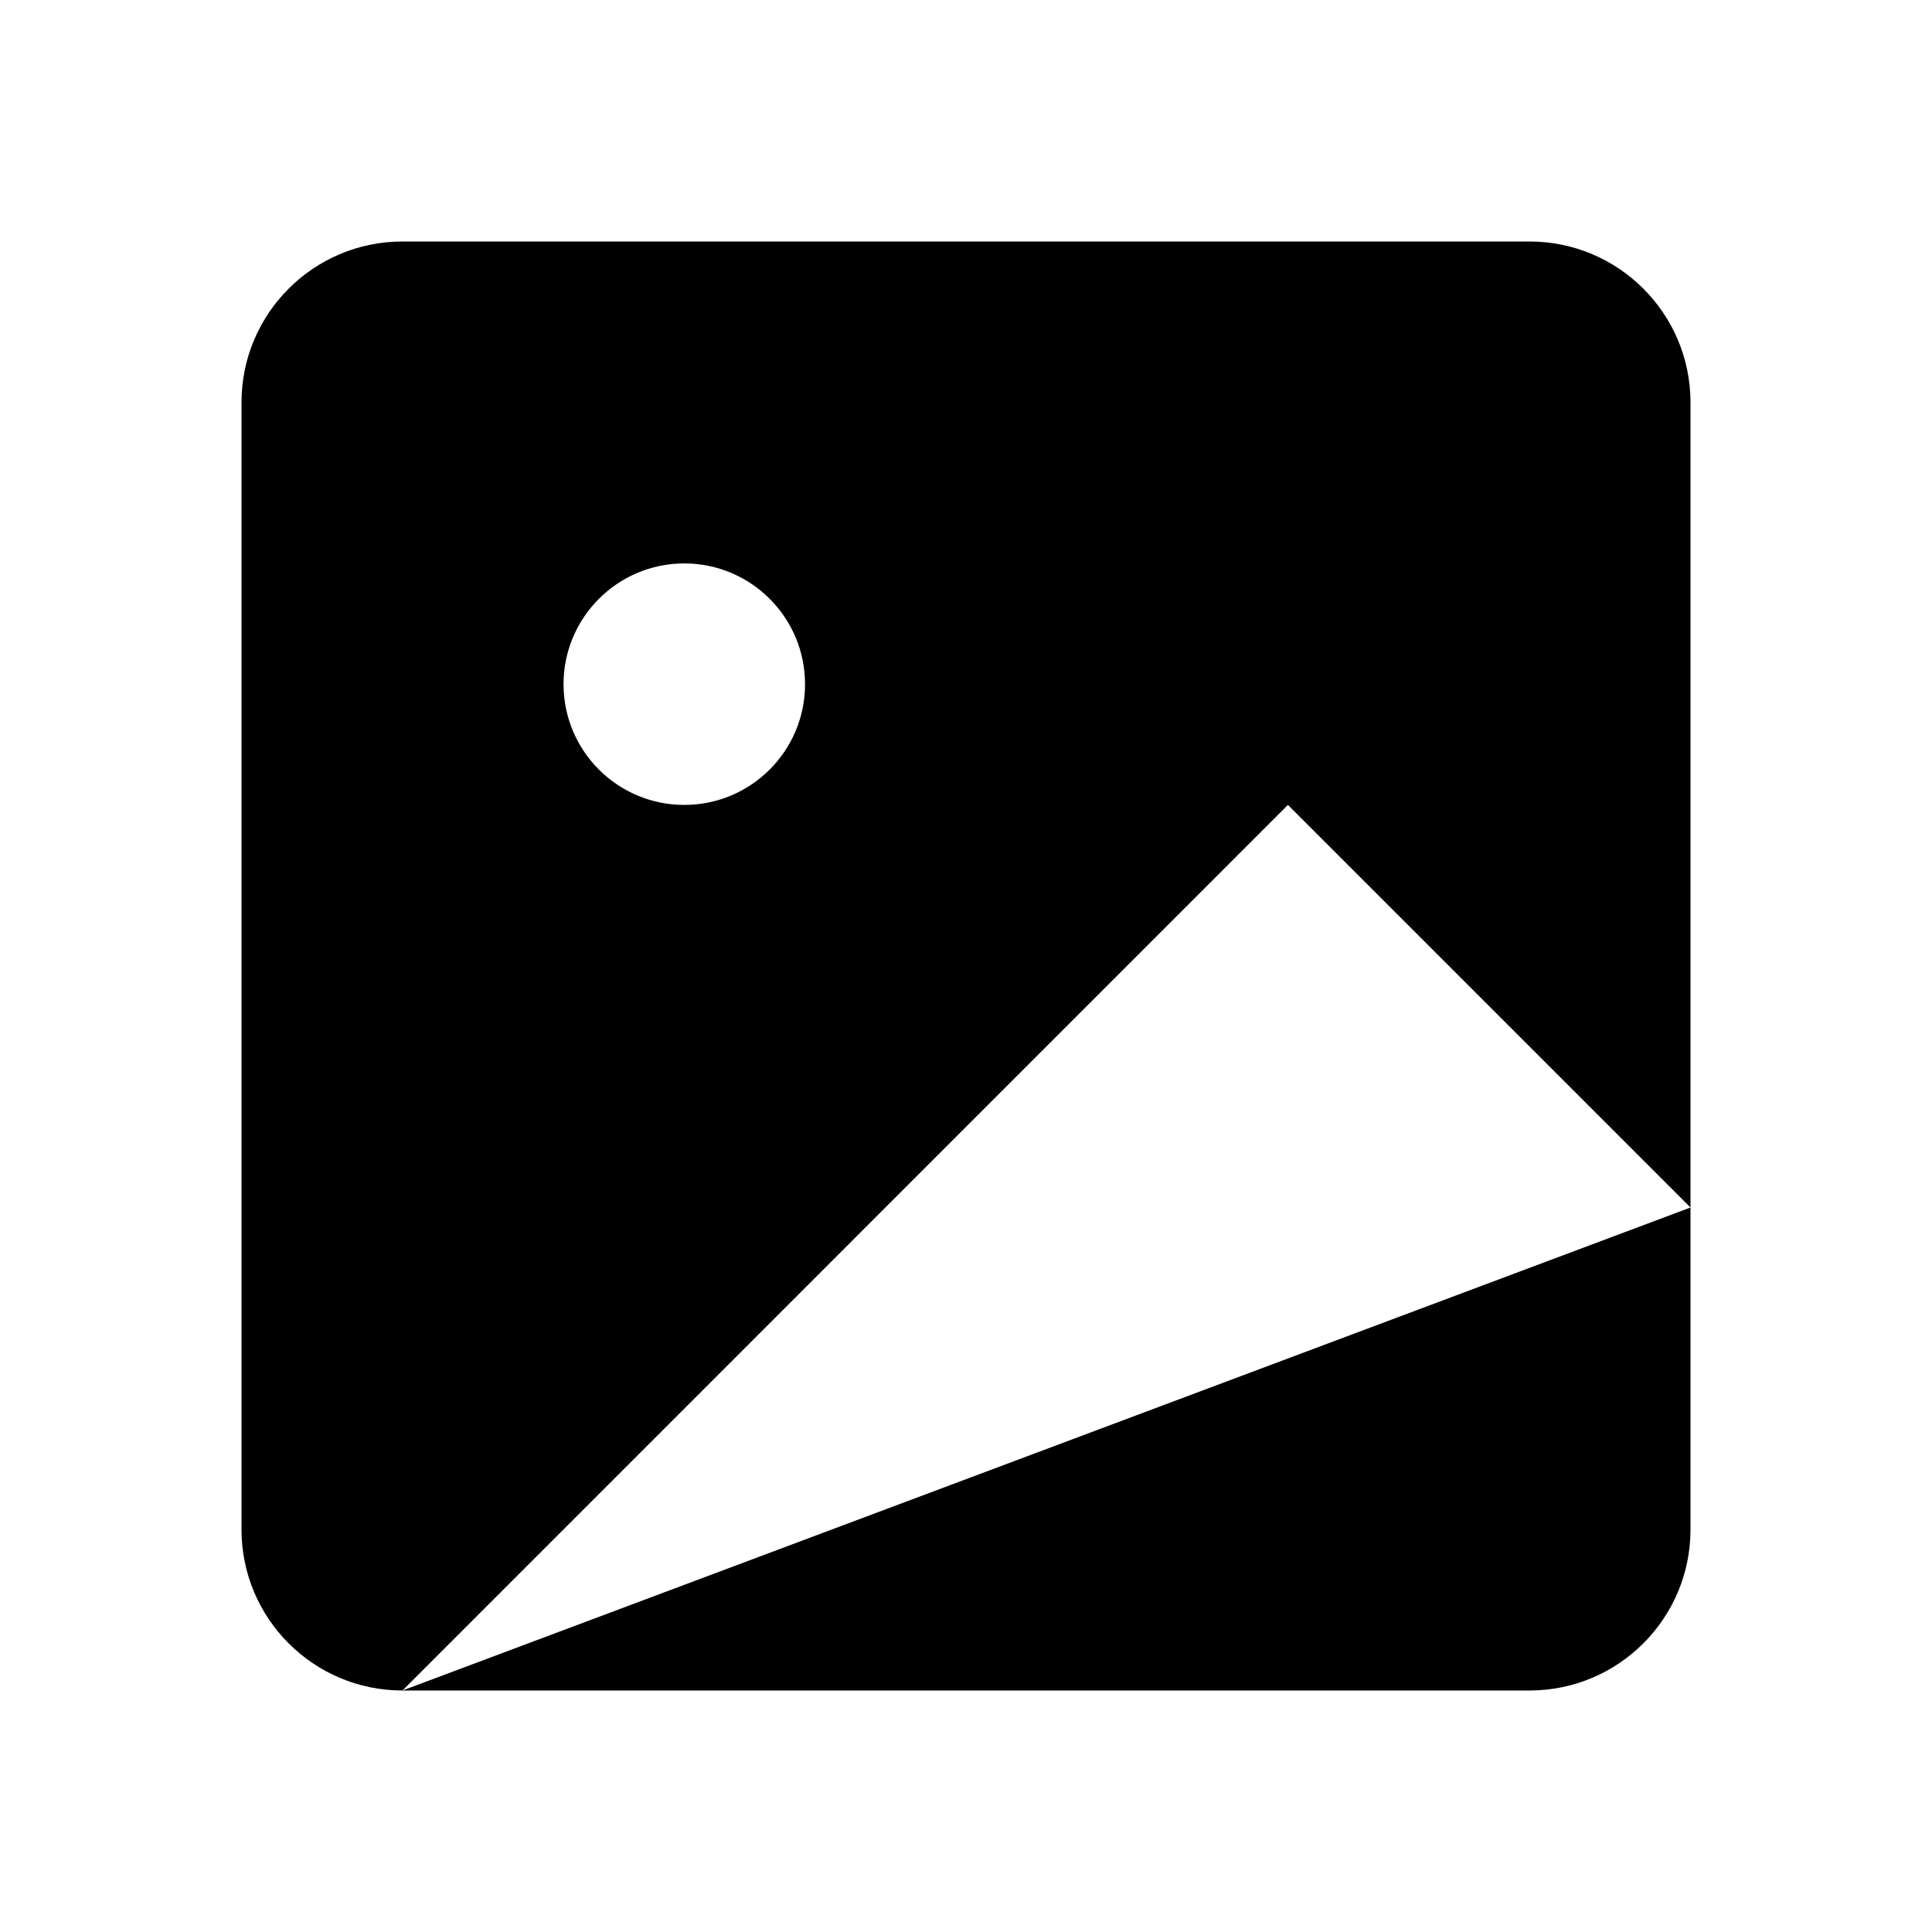
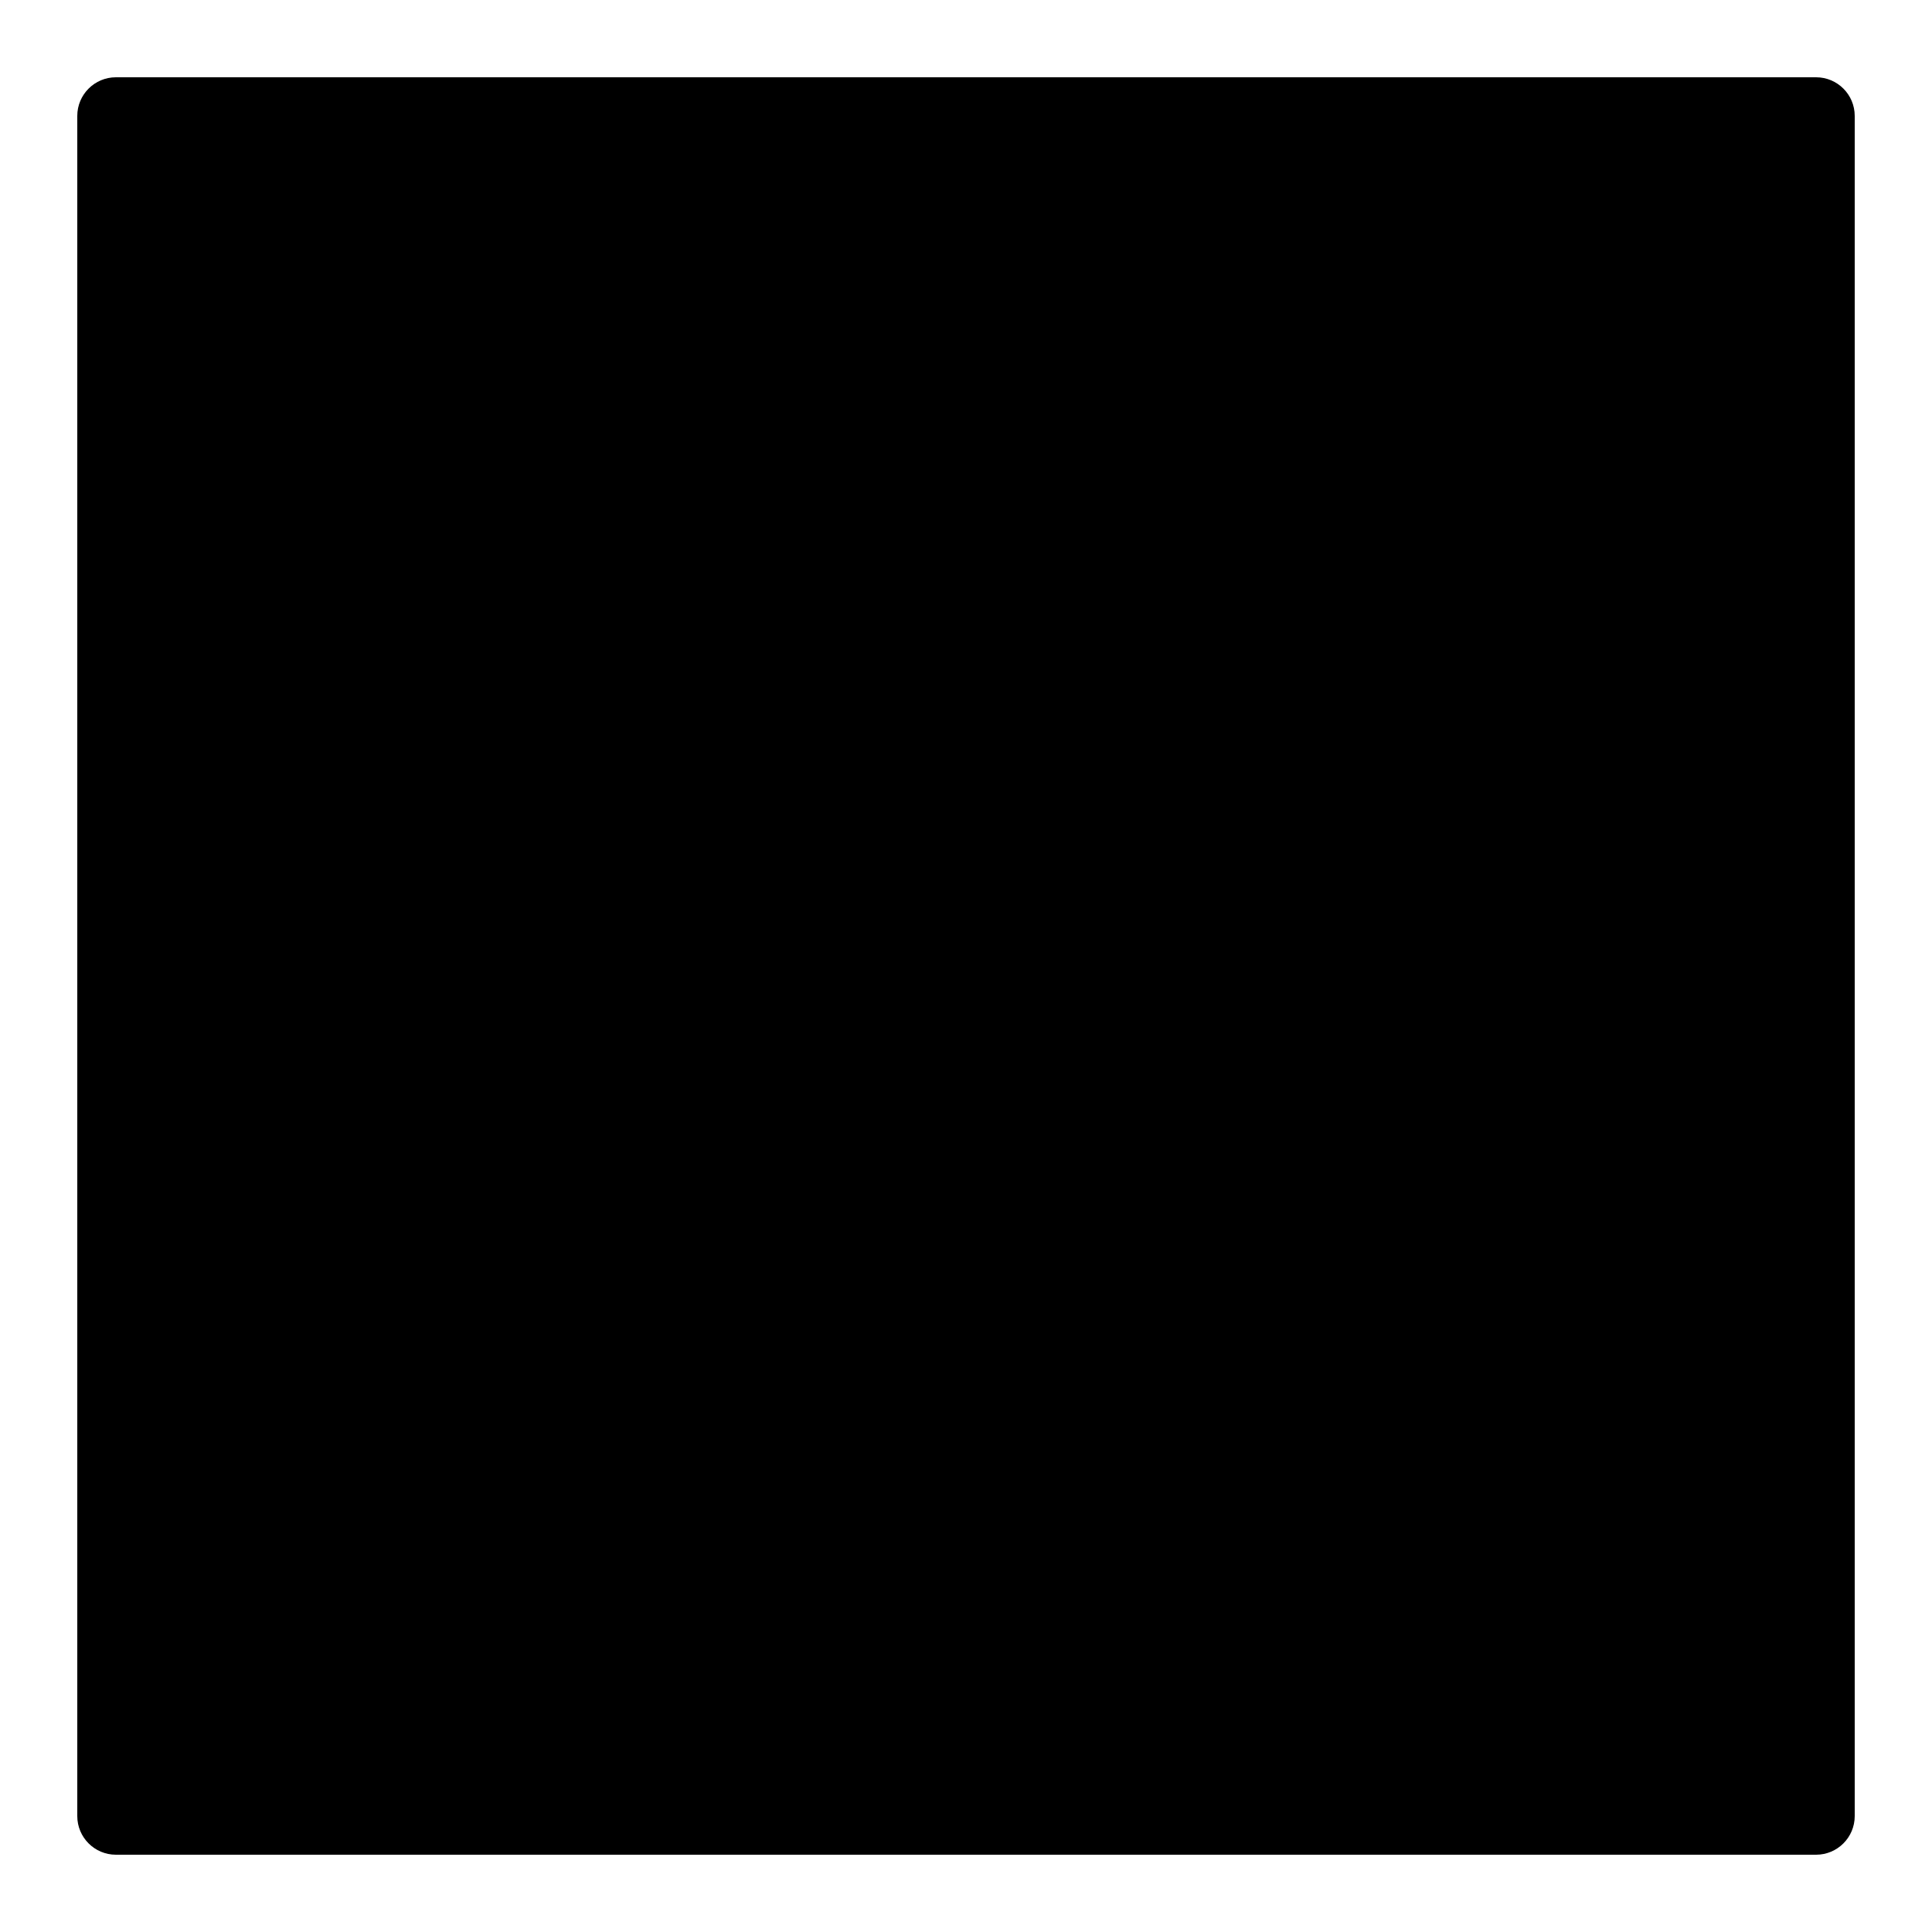
- <svg xmlns="http://www.w3.org/2000/svg" viewBox="0 0 16 16" stroke-linecap="round" stroke-linejoin="round">
-   <path d="m12.667 2h-9.334c-.736 0-1.333.597-1.333 1.333v9.334c0 .736.597 1.333 1.333 1.333h9.334c.736 0 1.333-.597 1.333-1.333v-9.334c0-.736-.597-1.333-1.333-1.333zm-9.334 12 7.333-7.334 3.334 3.334m-8.333-3.334c-.552 0-1-.447-1-1 0-.552.448-1 1-1s1 .448 1 1c0 .553-.448 1-1 1z" />
+ <svg xmlns="http://www.w3.org/2000/svg" viewBox="0 0 25 25" stroke-linecap="round" stroke-linejoin="round">
+   <path d="M6.5 24H1.5C1.224 24 1 23.776 1 23.5V1.5C1 1.224 1.224 1 1.5 1H23.5C23.776 1 24 1.224 24 1.5V16.5M6.5 24H23.5C23.776 24 24 23.776 24 23.5V16.5M6.5 24L15.977 13.287C17.088 12.031 19.014 11.93 20.251 13.063L24 16.5M8 7C8 6.448 8.448 6 9 6C9.552 6 10 6.448 10 7C10 7.552 9.552 8 9 8C8.448 8 8 7.552 8 7Z" />
</svg>
